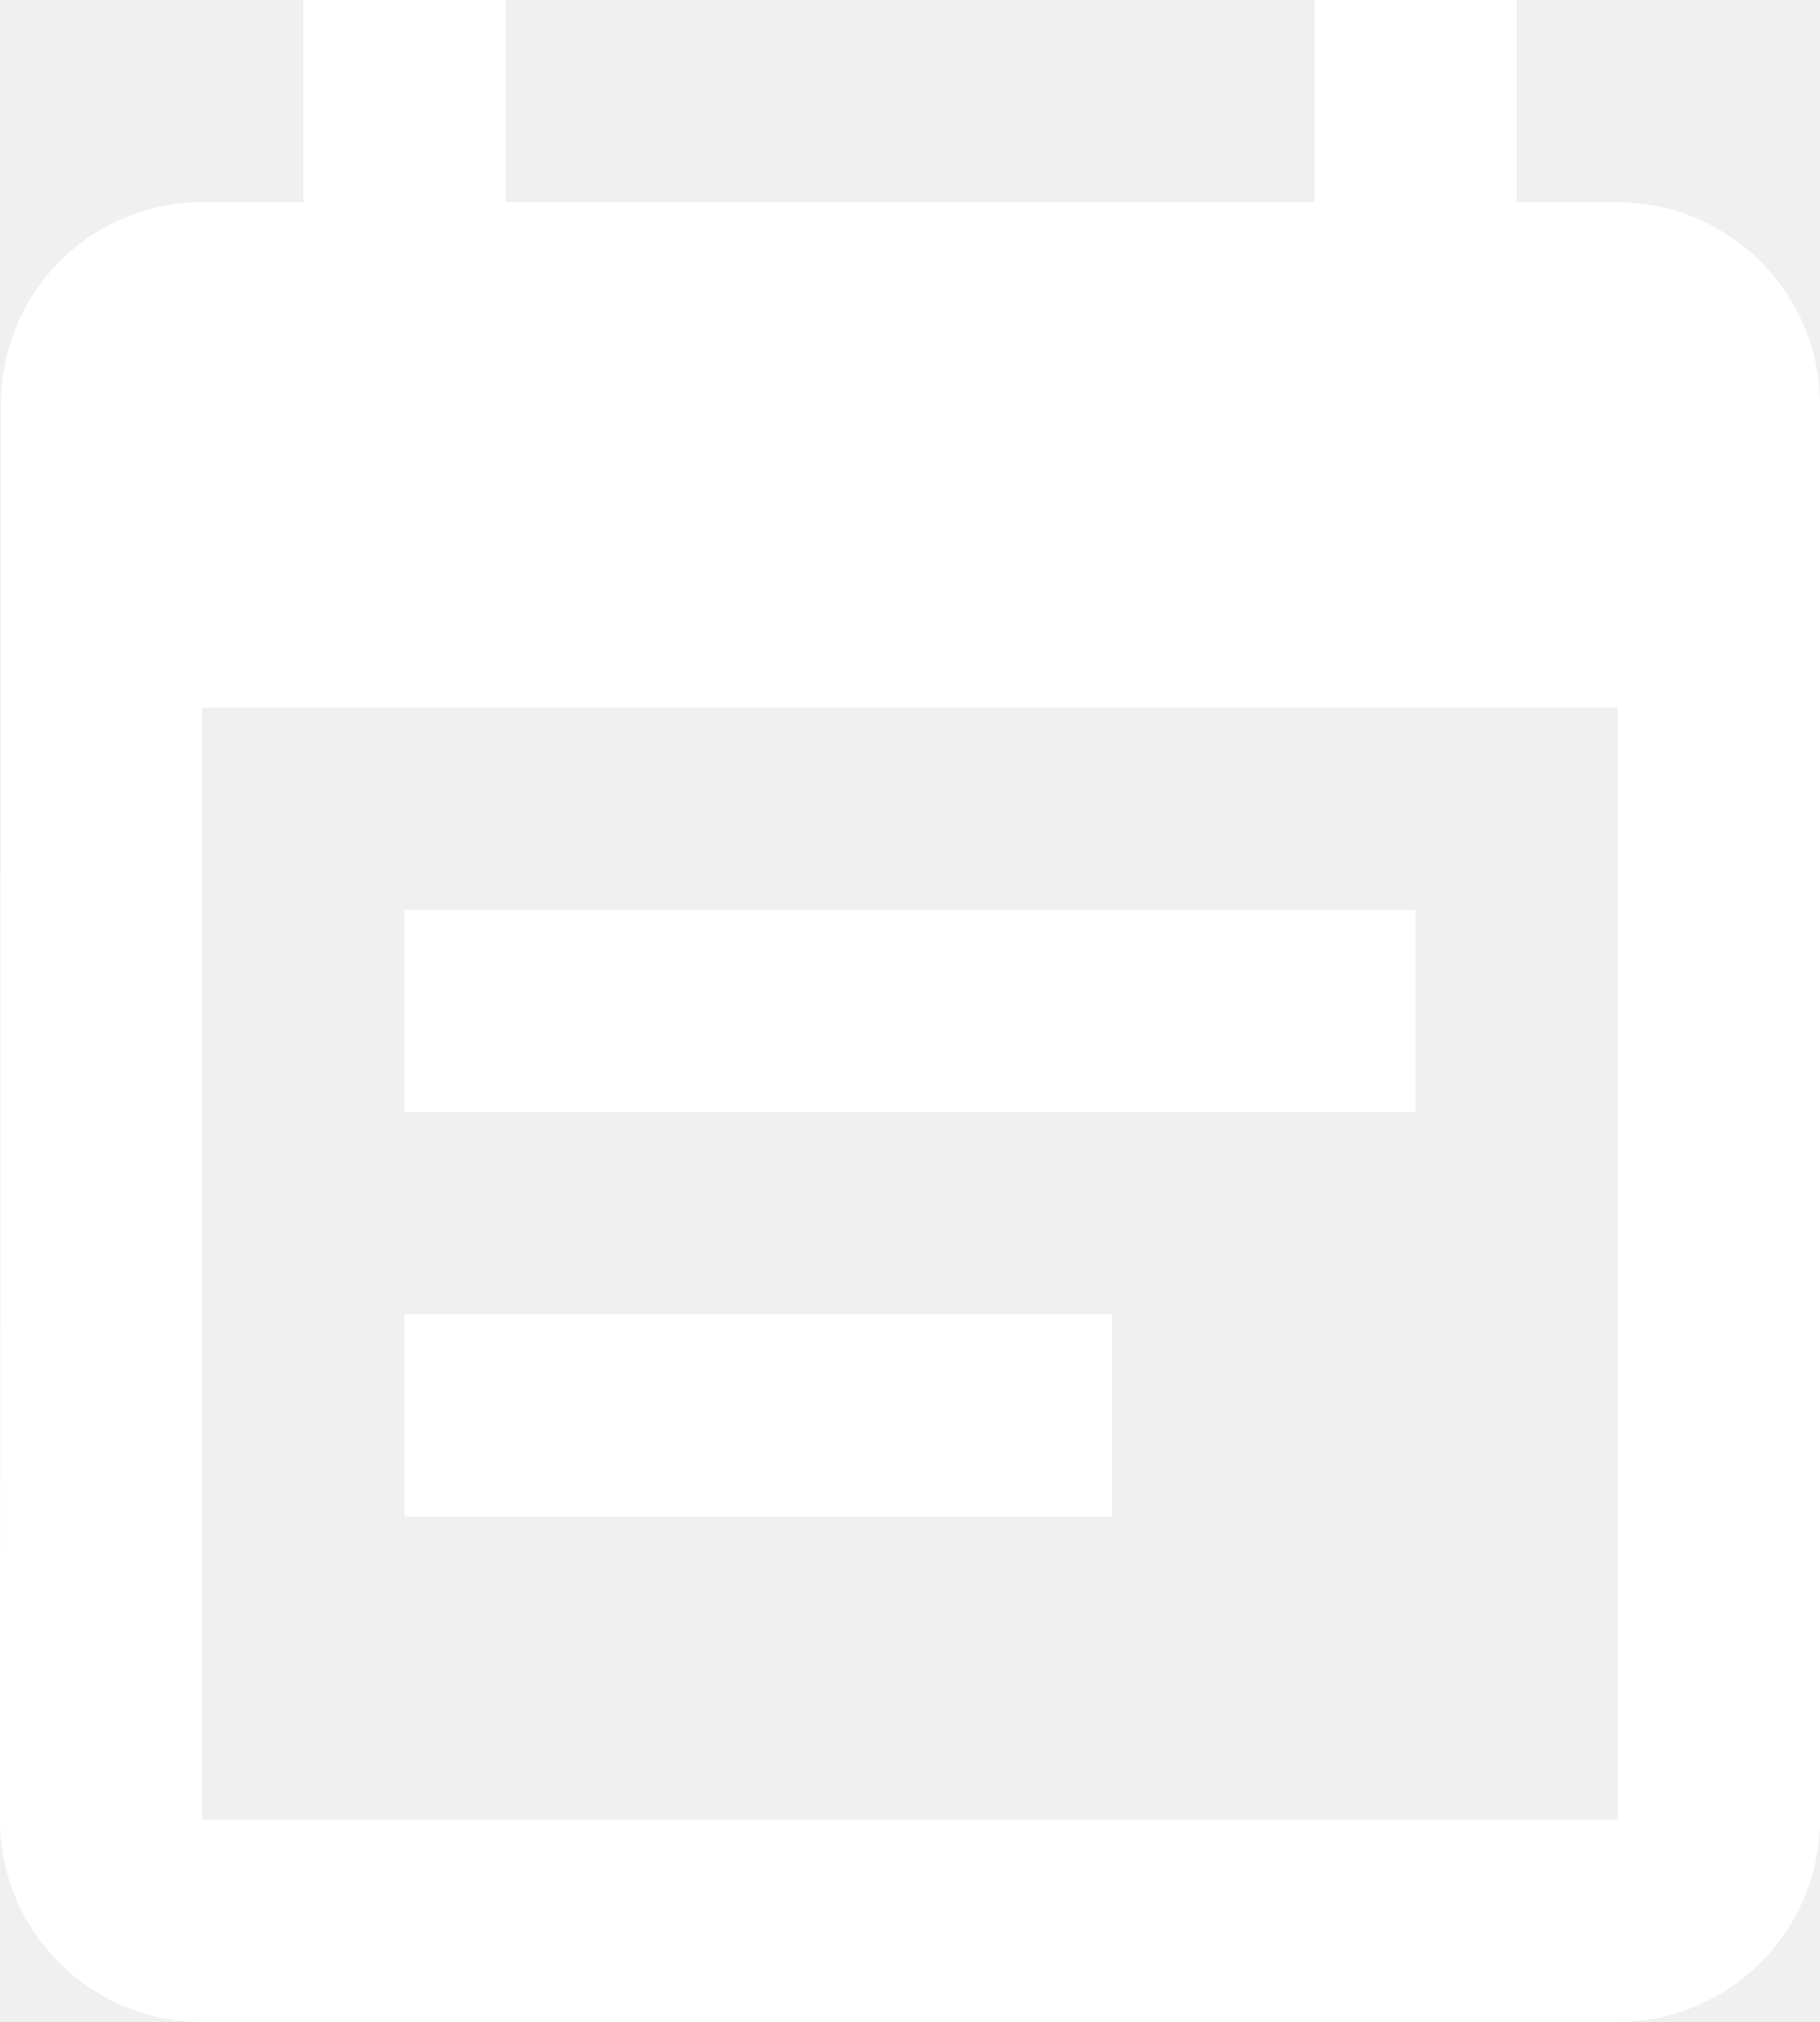
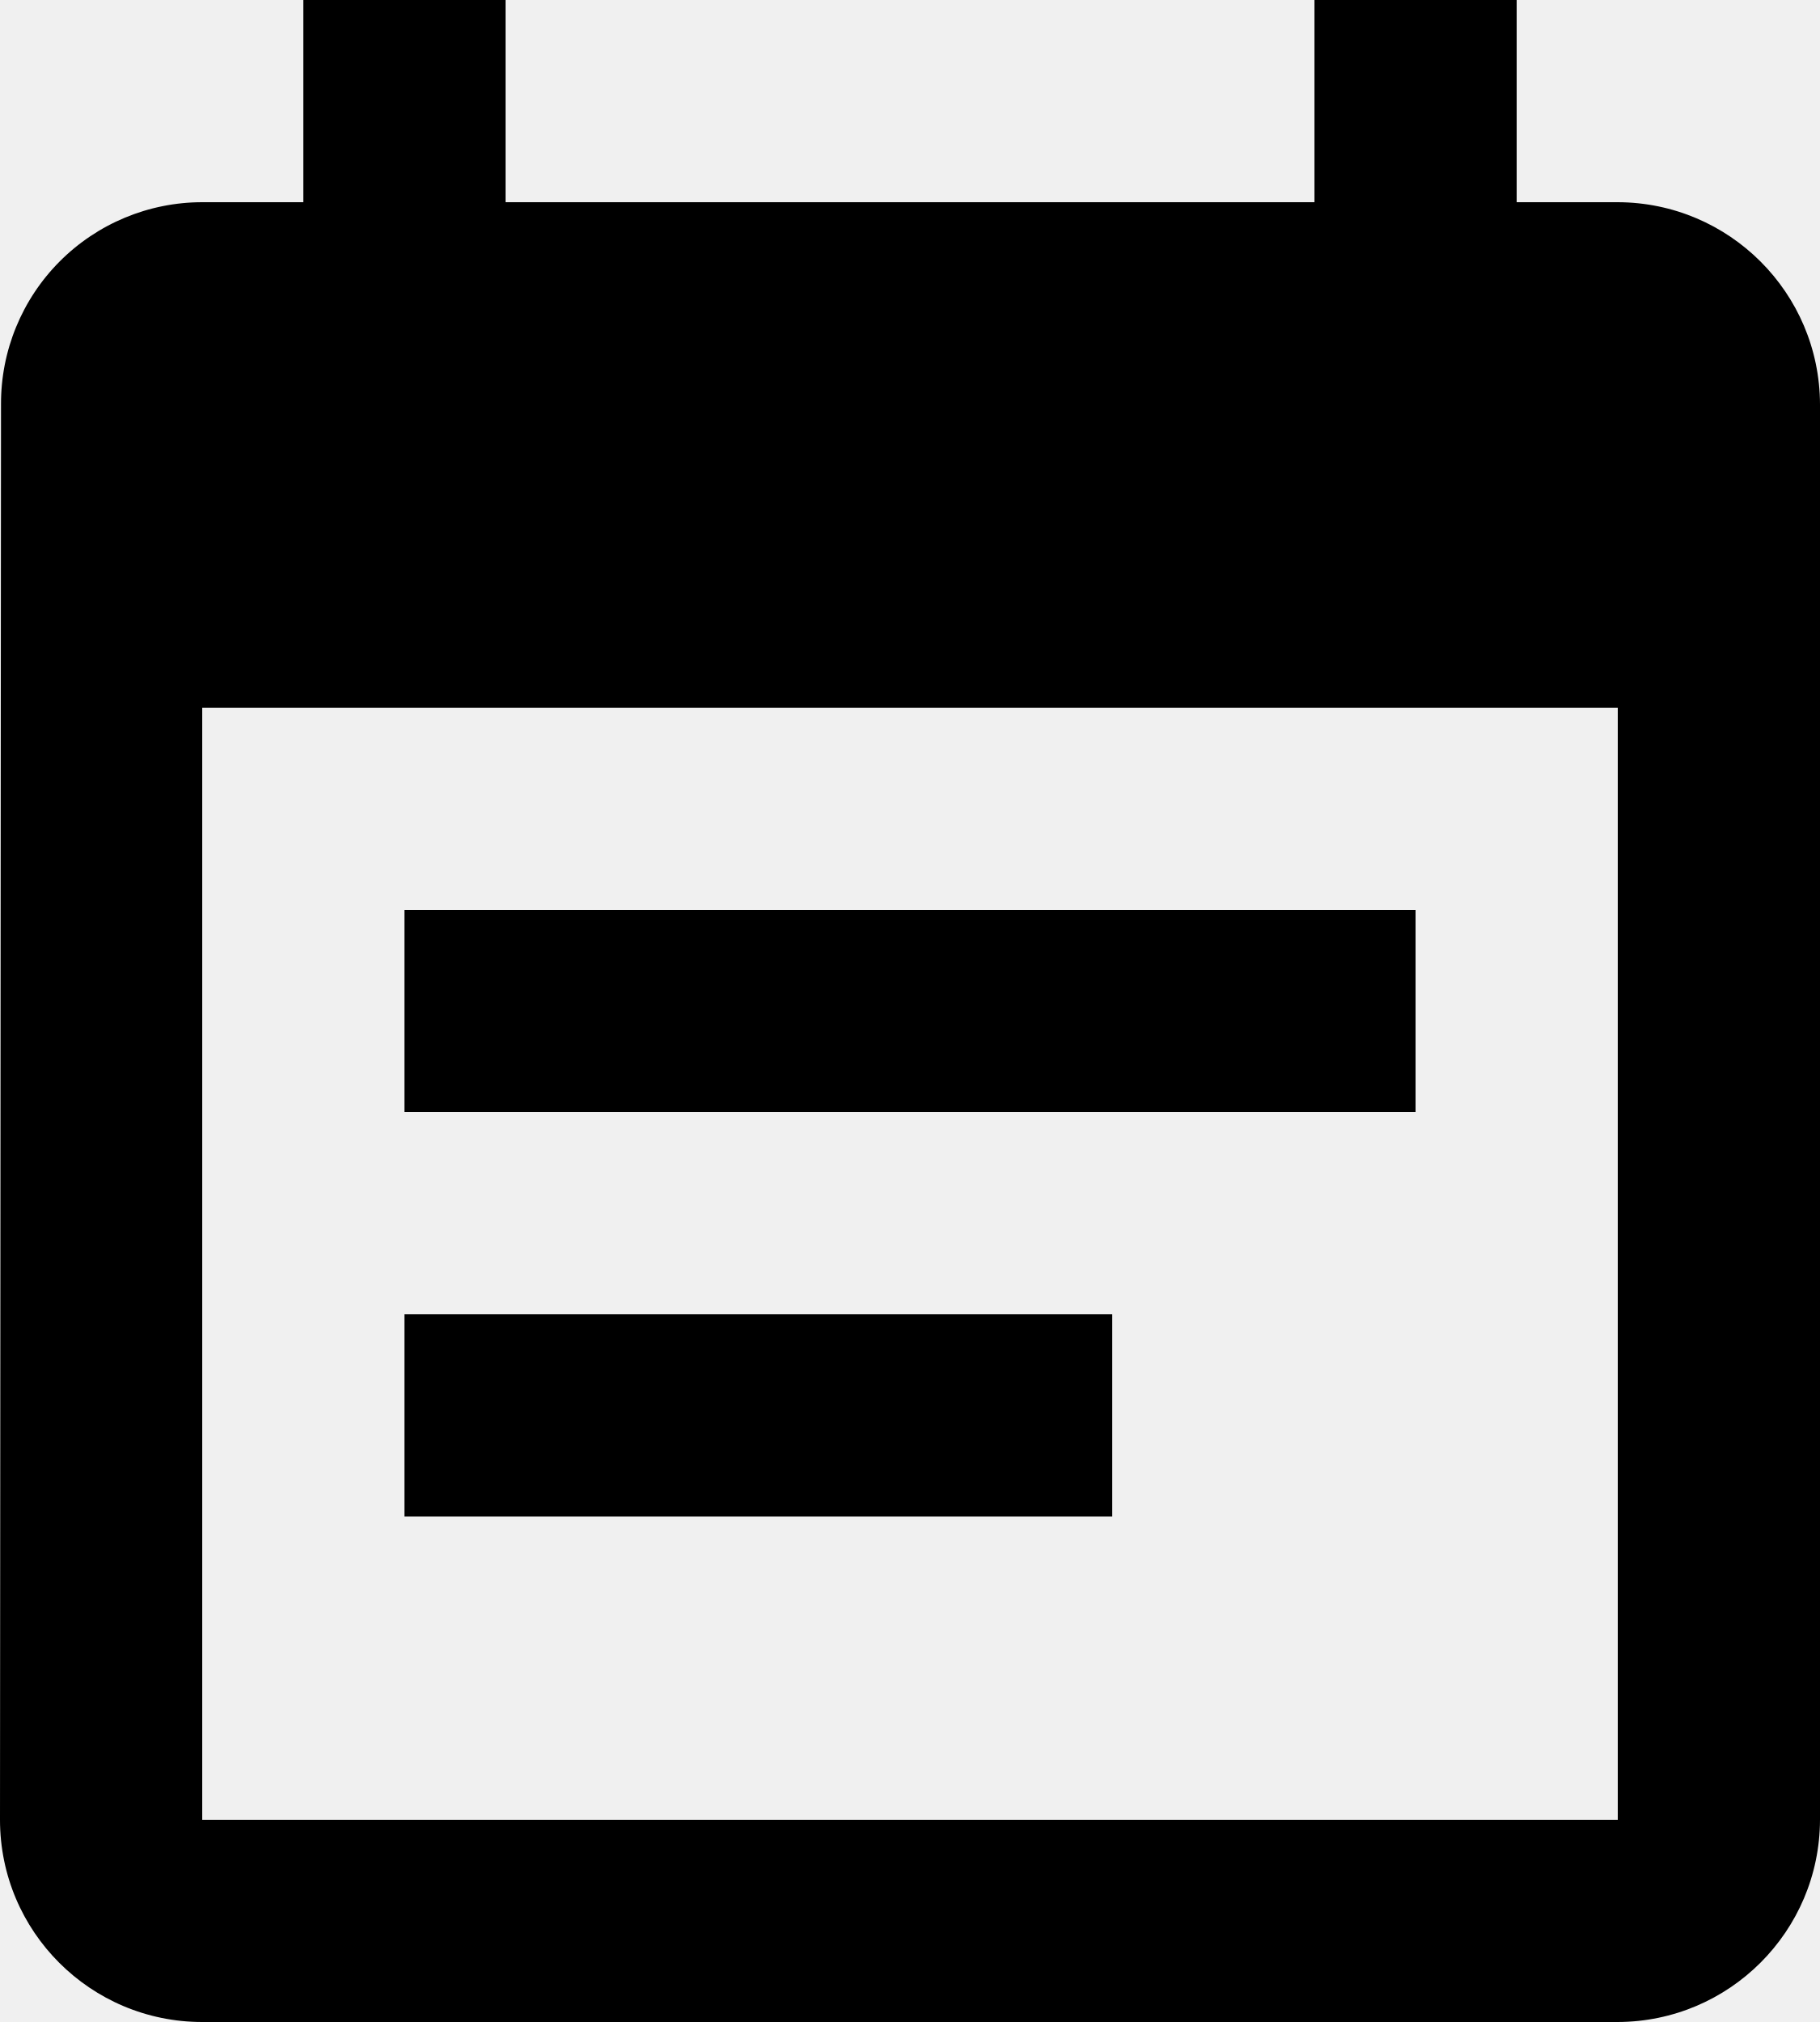
<svg xmlns="http://www.w3.org/2000/svg" width="18" height="20" viewBox="0 0 18 20">
-   <path id="ic_event_note_24px" d="M17,10H7v2H17Zm2-7H18V1H16V3H8V1H6V3H5A1.991,1.991,0,0,0,3.01,5L3,19a2,2,0,0,0,2,2H19a2.006,2.006,0,0,0,2-2V5A2.006,2.006,0,0,0,19,3Zm0,16H5V8H19Zm-5-5H7v2h7Z" transform="translate(-3 -1)" fill="#fff" />
+   <path id="ic_event_note_24px" d="M17,10H7v2H17Zm2-7H18V1H16V3H8V1H6V3H5A1.991,1.991,0,0,0,3.01,5L3,19a2,2,0,0,0,2,2H19a2.006,2.006,0,0,0,2-2V5A2.006,2.006,0,0,0,19,3Zm0,16H5V8H19Zm-5-5H7v2h7Z" transform="translate(-3 -1)" fill="current" />
</svg>
